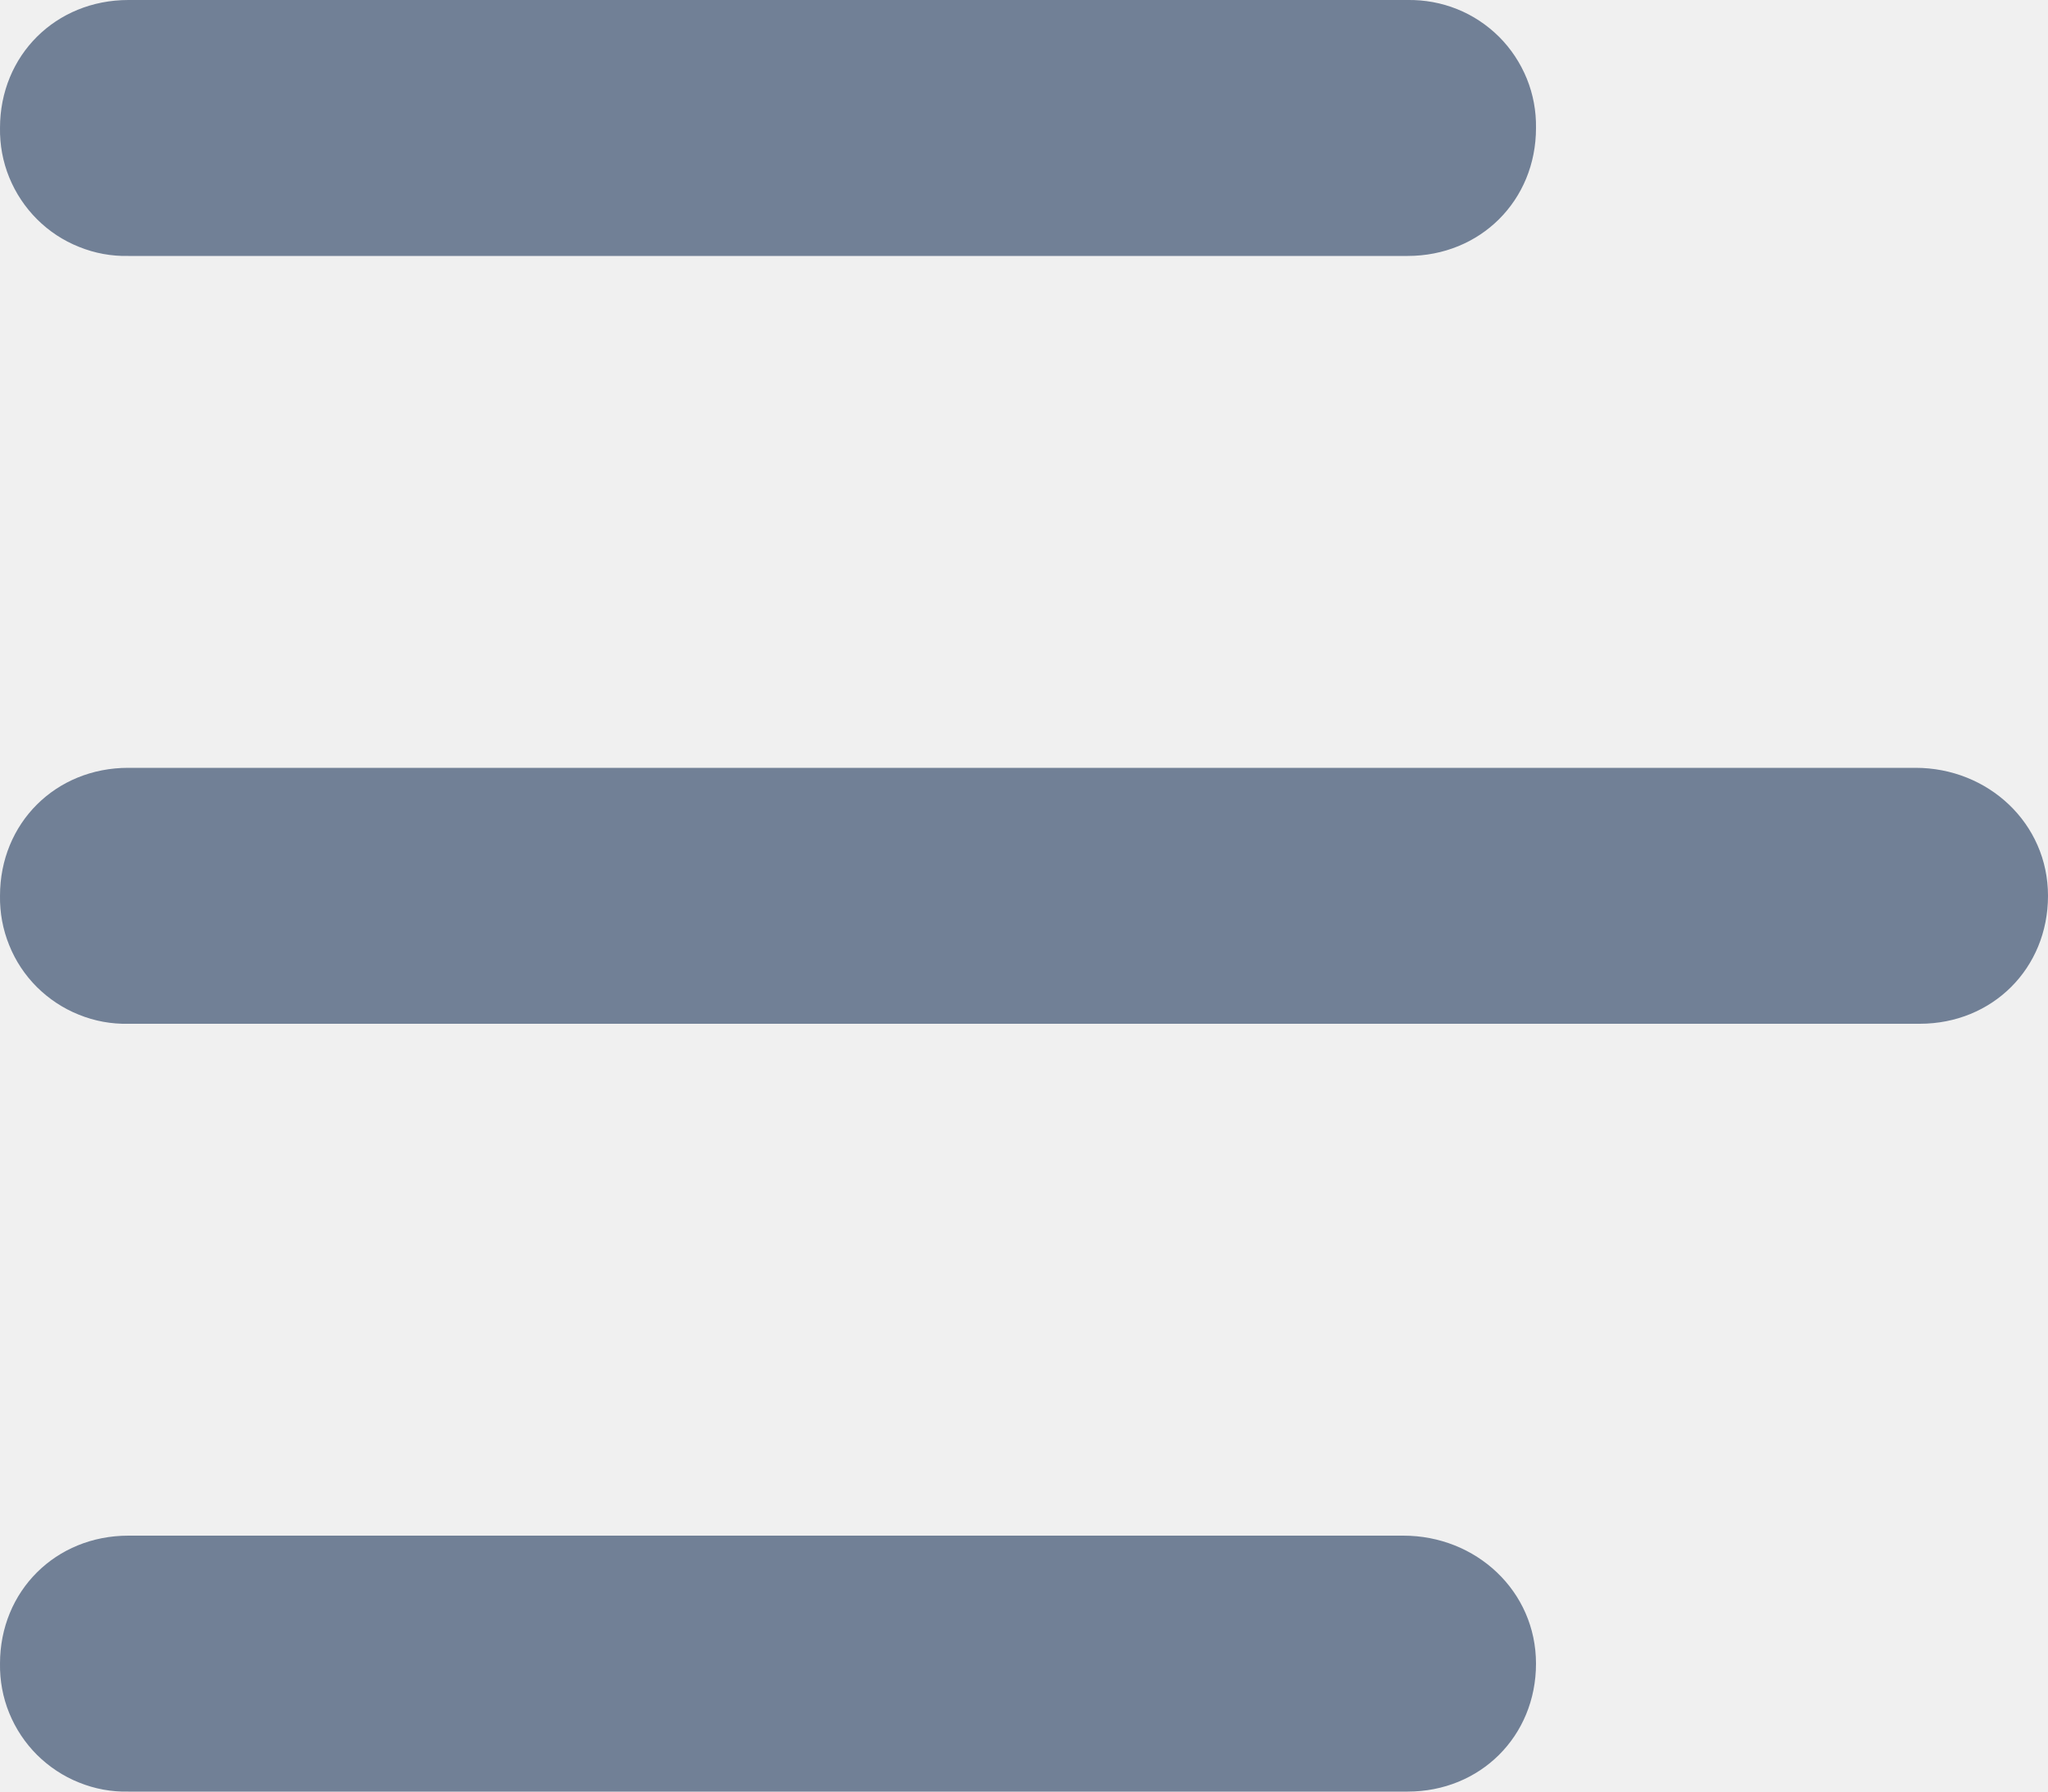
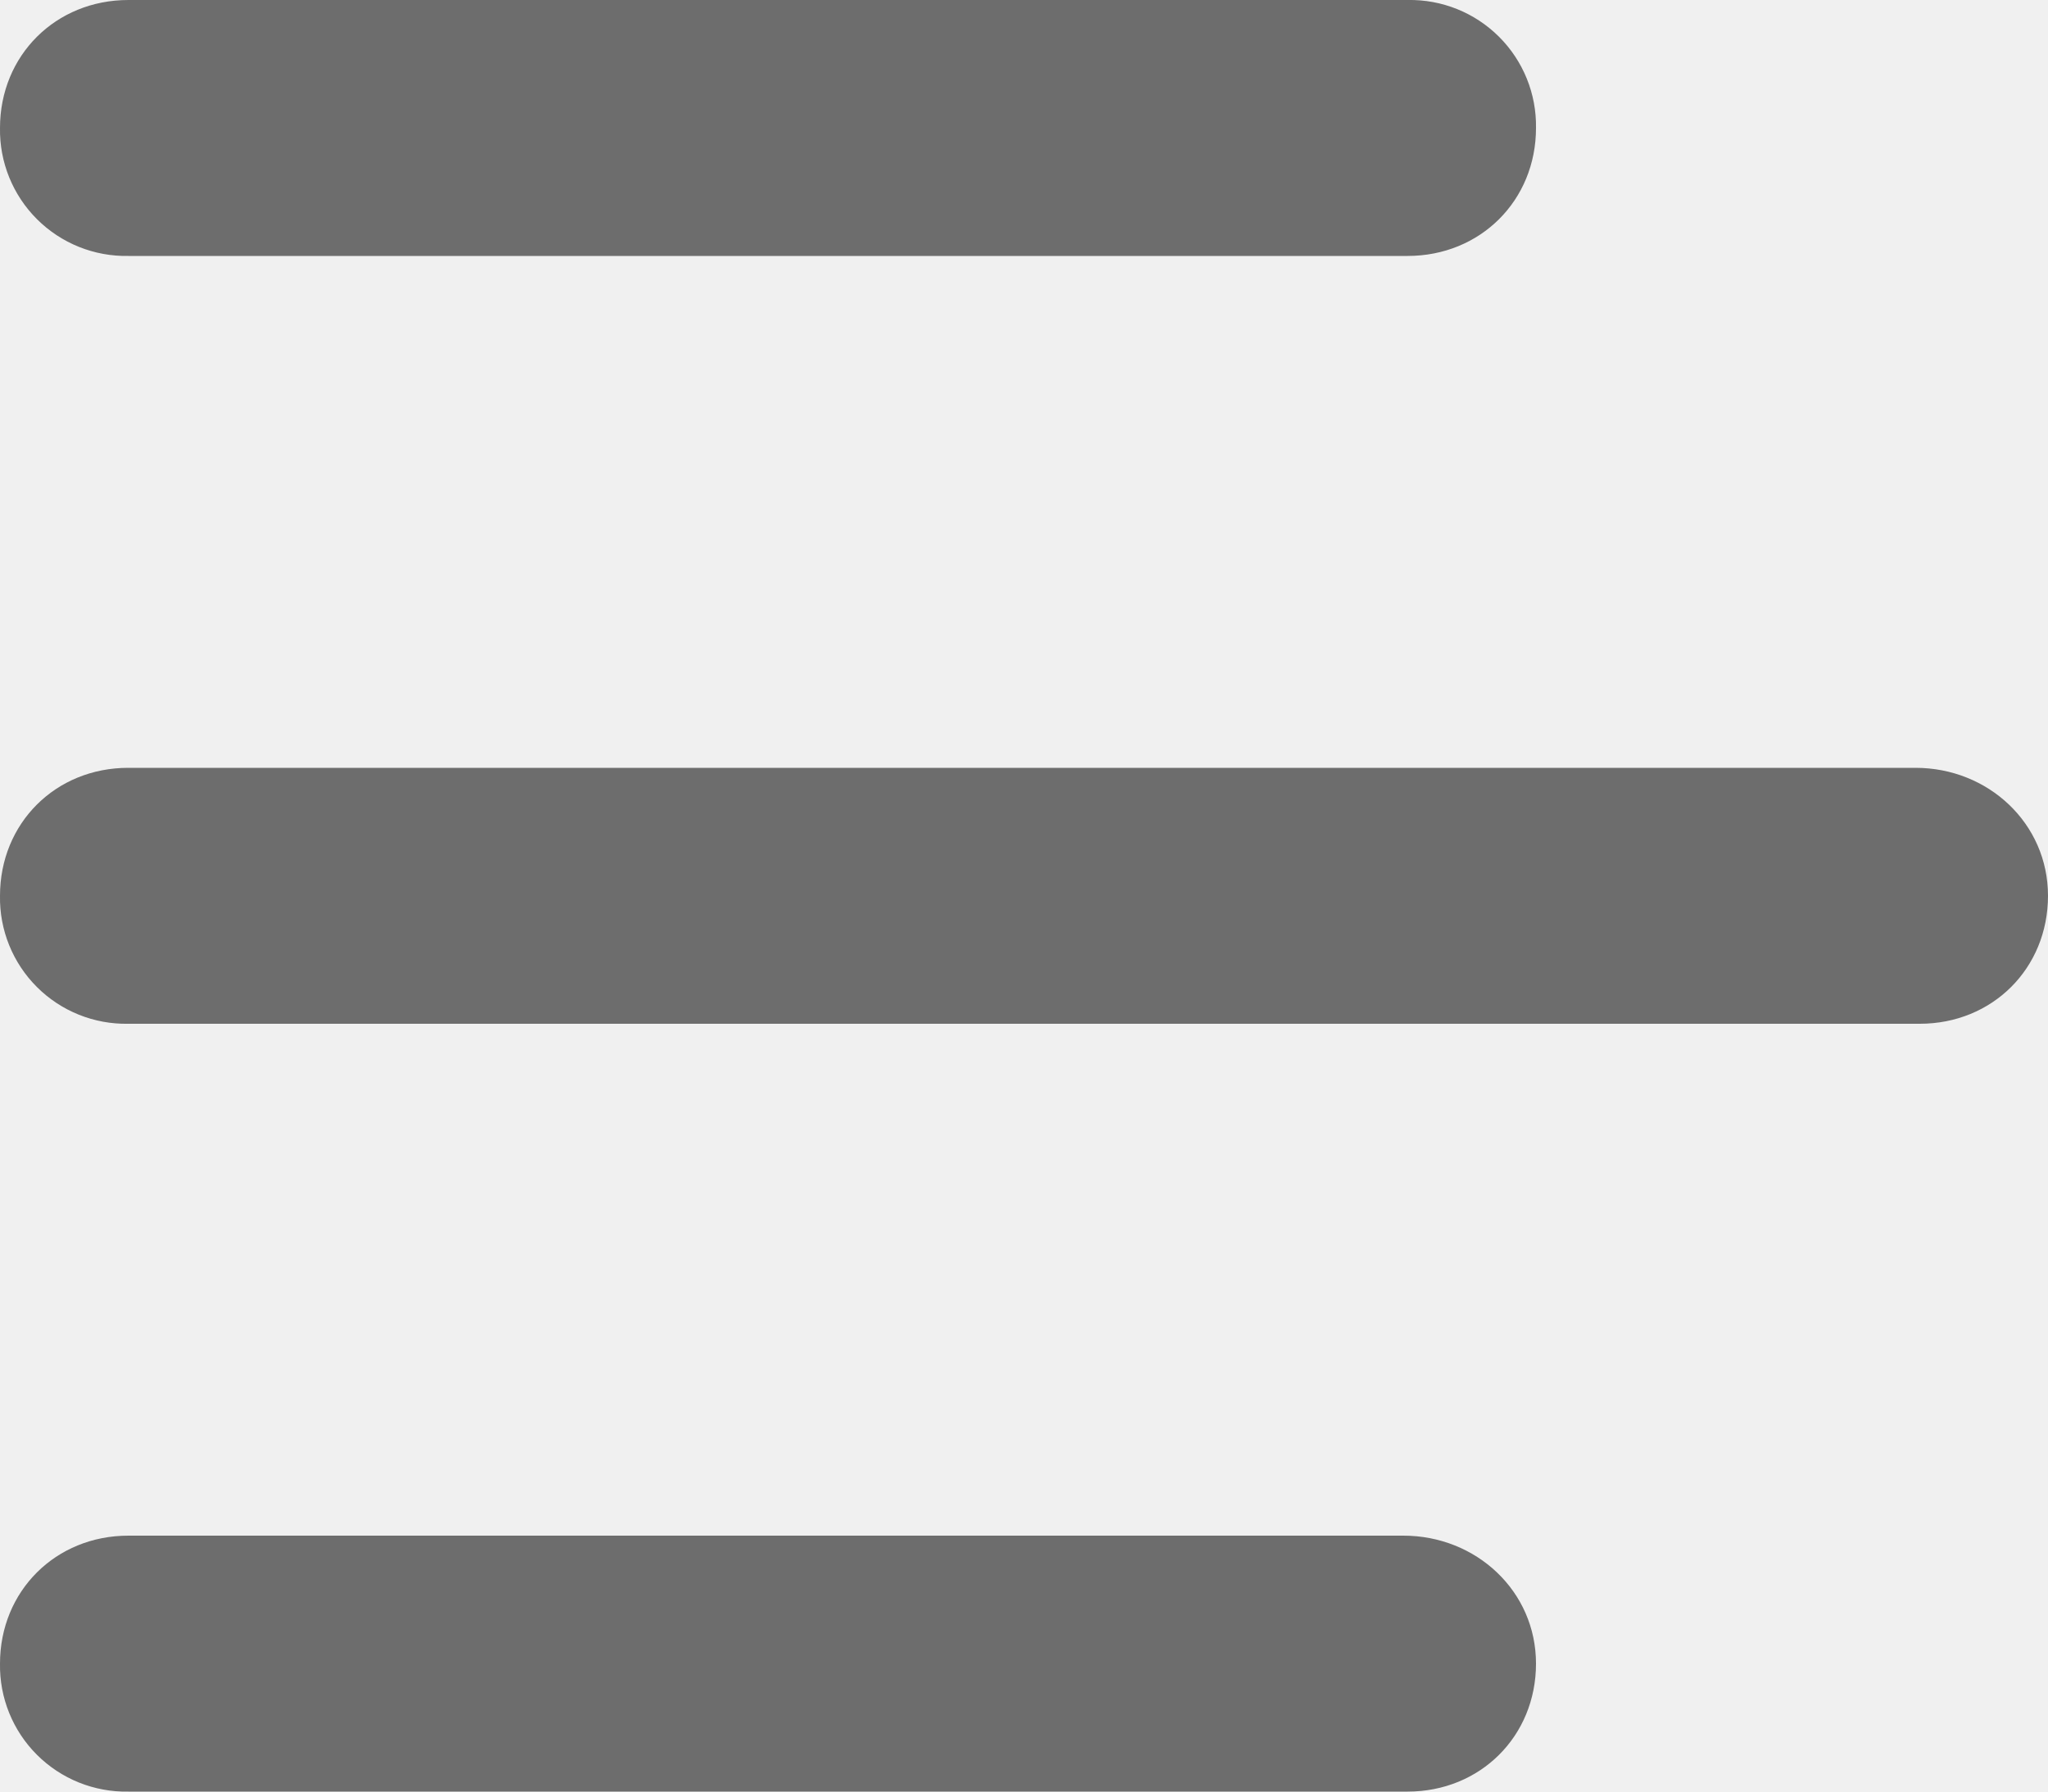
- <svg xmlns="http://www.w3.org/2000/svg" width="16" height="14" viewBox="0 0 16 14" fill="none">
-   <g clip-path="url(#clip0)">
-     <path d="M14.965 6C15.532 6 16 6.433 16 7C16 7.567 15.566 8 14.998 8H1.002C0.87 8.003 0.739 7.979 0.616 7.929C0.493 7.88 0.382 7.806 0.288 7.713C0.195 7.62 0.121 7.509 0.072 7.386C0.022 7.264 -0.002 7.132 2.81958e-05 7C2.81958e-05 6.433 0.434 6 1.002 6H14.965ZM10.964 12C11.532 12 12 12.433 12 13C12 13.567 11.565 14 10.997 14H1.003C0.871 14.003 0.74 13.979 0.617 13.929C0.494 13.88 0.383 13.806 0.289 13.713C0.196 13.62 0.122 13.509 0.072 13.386C0.022 13.264 -0.002 13.132 2.81958e-05 13C2.81958e-05 12.433 0.435 12 1.003 12H10.963H10.964ZM1.003 2C0.871 2.003 0.74 1.979 0.617 1.929C0.494 1.88 0.383 1.807 0.289 1.713C0.196 1.62 0.122 1.509 0.072 1.386C0.022 1.264 -0.002 1.132 2.81958e-05 1C2.81958e-05 0.433 0.435 0 1.003 0H10.997C11.129 -0.002 11.261 0.022 11.383 0.071C11.506 0.12 11.617 0.194 11.711 0.287C11.805 0.381 11.878 0.492 11.928 0.614C11.978 0.737 12.002 0.868 12 1C12 1.567 11.565 2 10.997 2H1.003Z" fill="#718096" />
-   </g>
-   <defs>
-     <clipPath id="clip0">
-       <rect width="16" height="14" fill="white" />
-     </clipPath>
-   </defs>
+ <svg xmlns="http://www.w3.org/2000/svg" width="16" height="14" viewBox="0 0 16 14">
+   <path fill="#6D6D6D" fill-rule="nonzero" d="M14.965 6C15.532 6 16 6.433 16 7s-.434 1-1.002 1H1.002A.983.983 0 0 1 0 7c0-.567.434-1 1.002-1h13.963zm-4.001 6c.568 0 1.036.433 1.036 1s-.435 1-1.003 1H1.003A.984.984 0 0 1 0 13c0-.567.435-1 1.003-1h9.96zM1.003 2A.984.984 0 0 1 0 1c0-.567.435-1 1.003-1h9.994A.984.984 0 0 1 12 1c0 .567-.435 1-1.003 1H1.003z" />
</svg>
